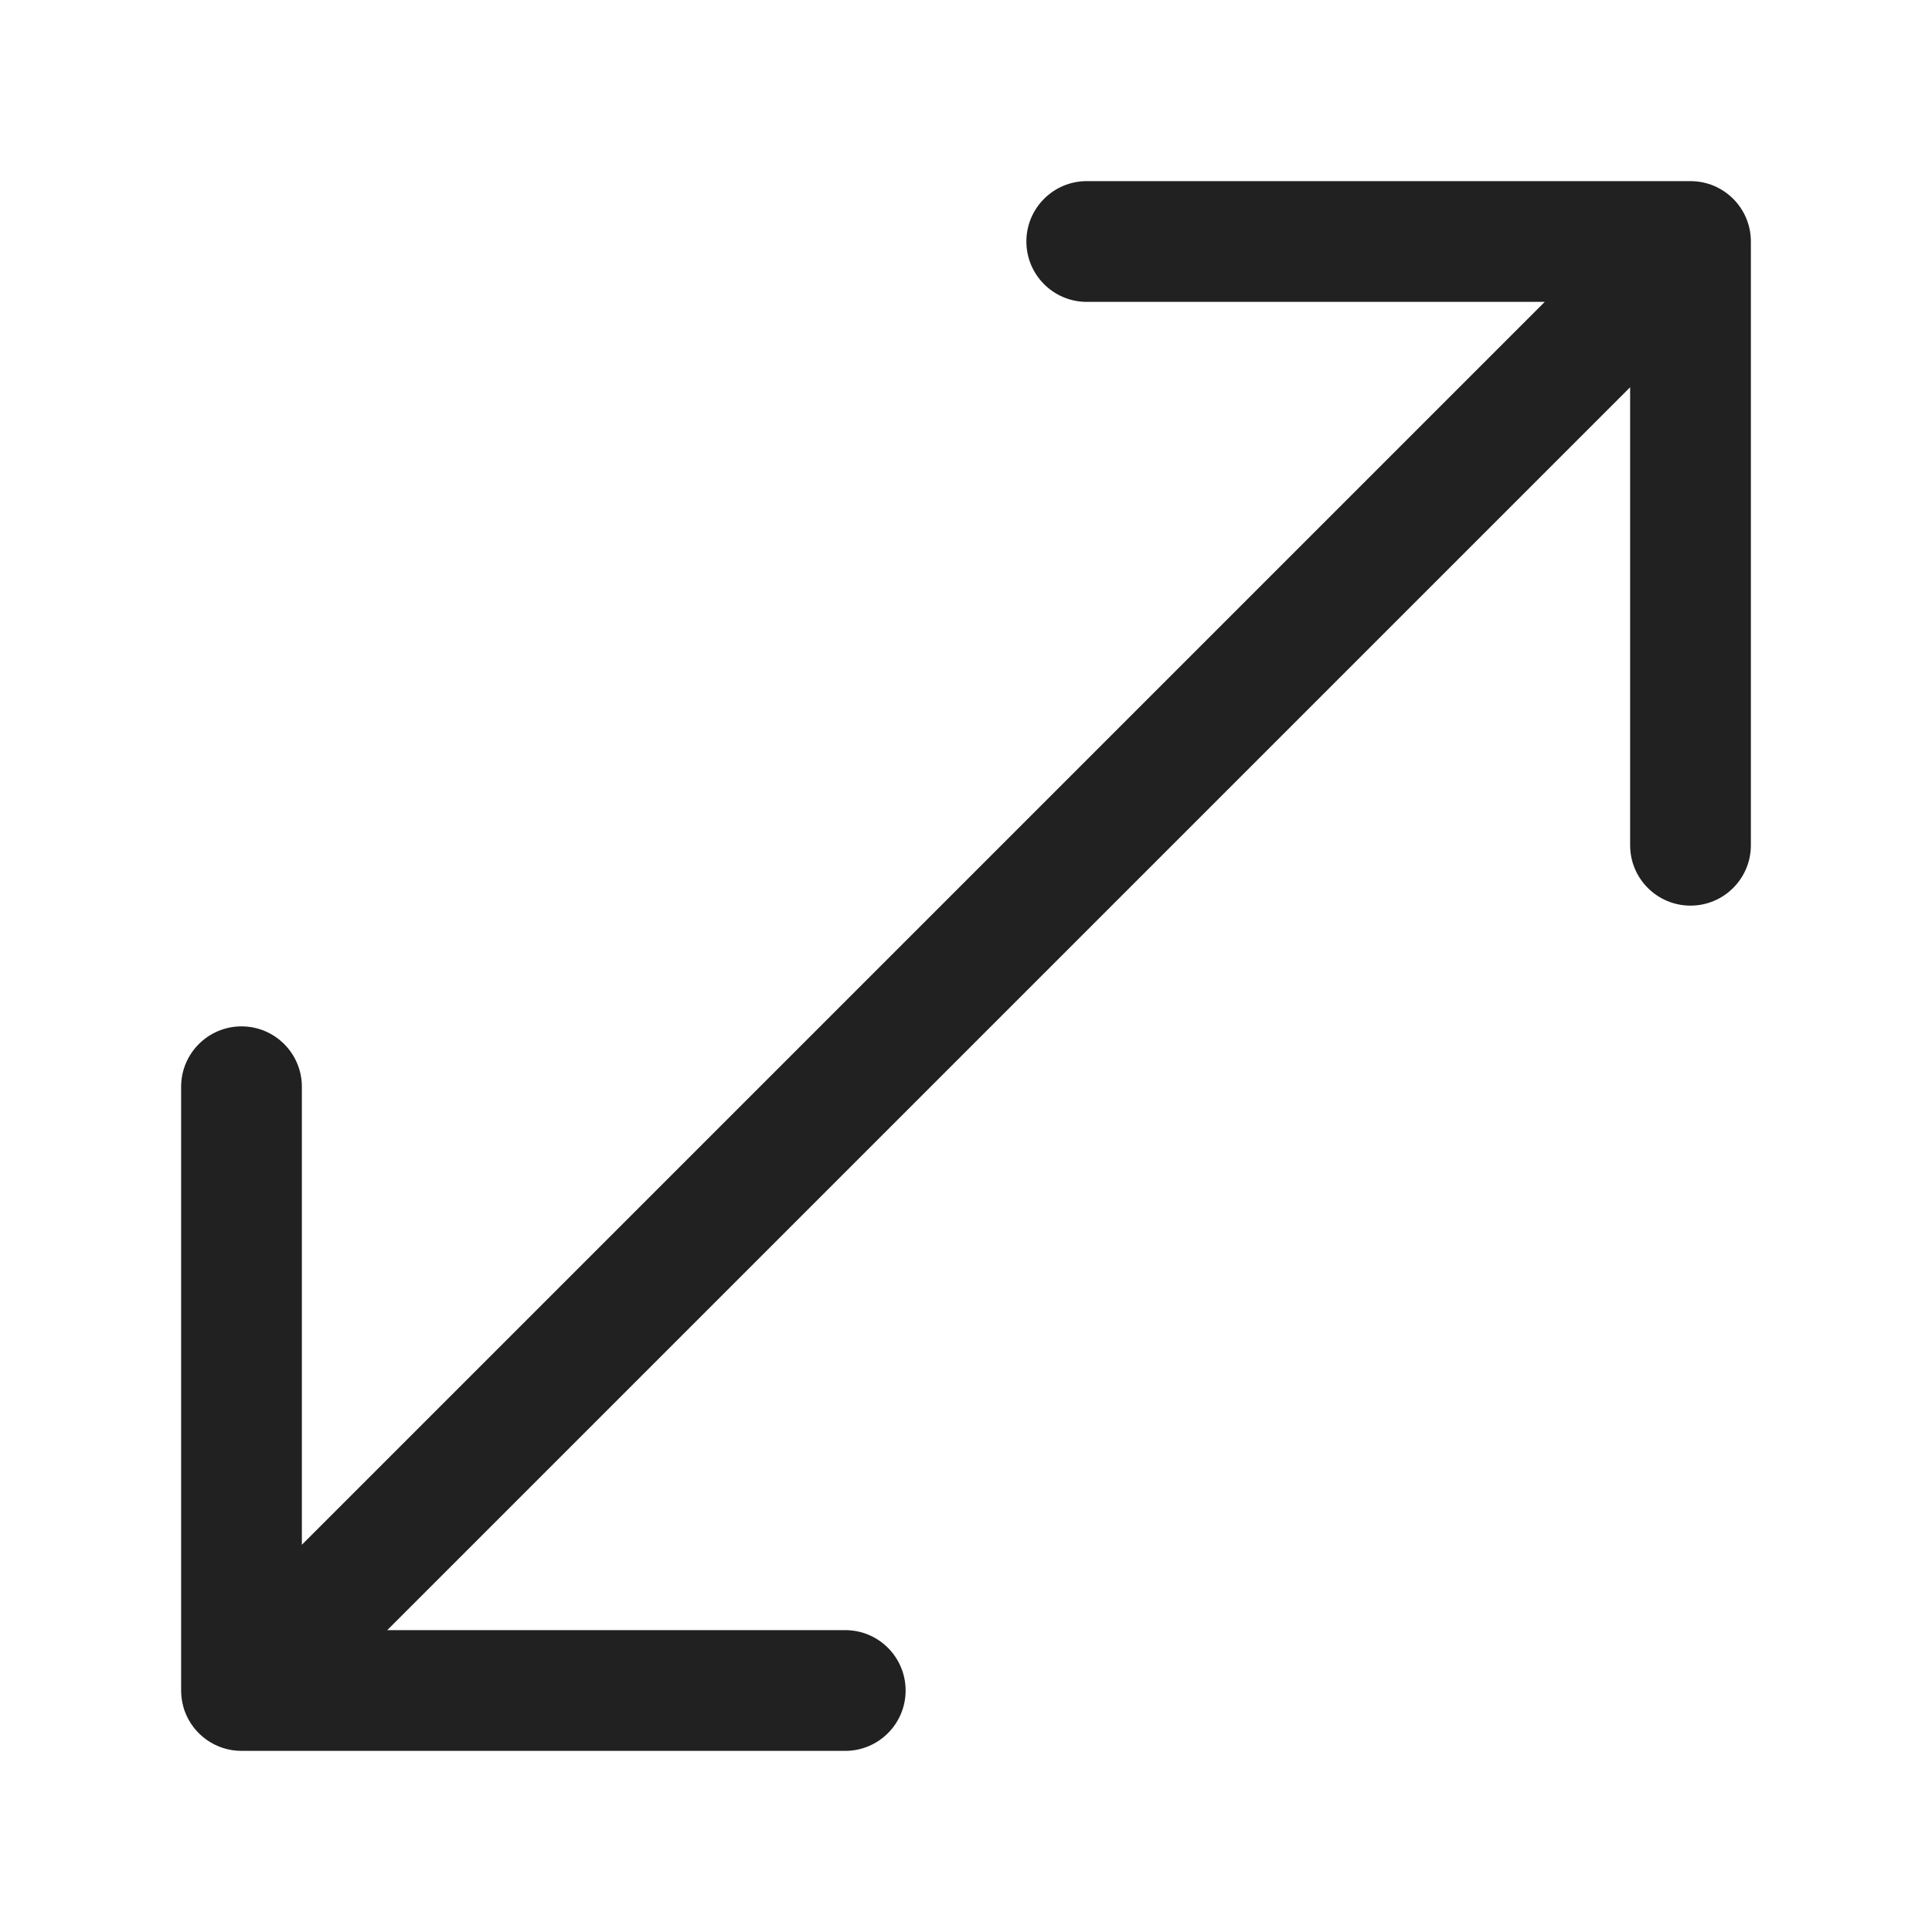
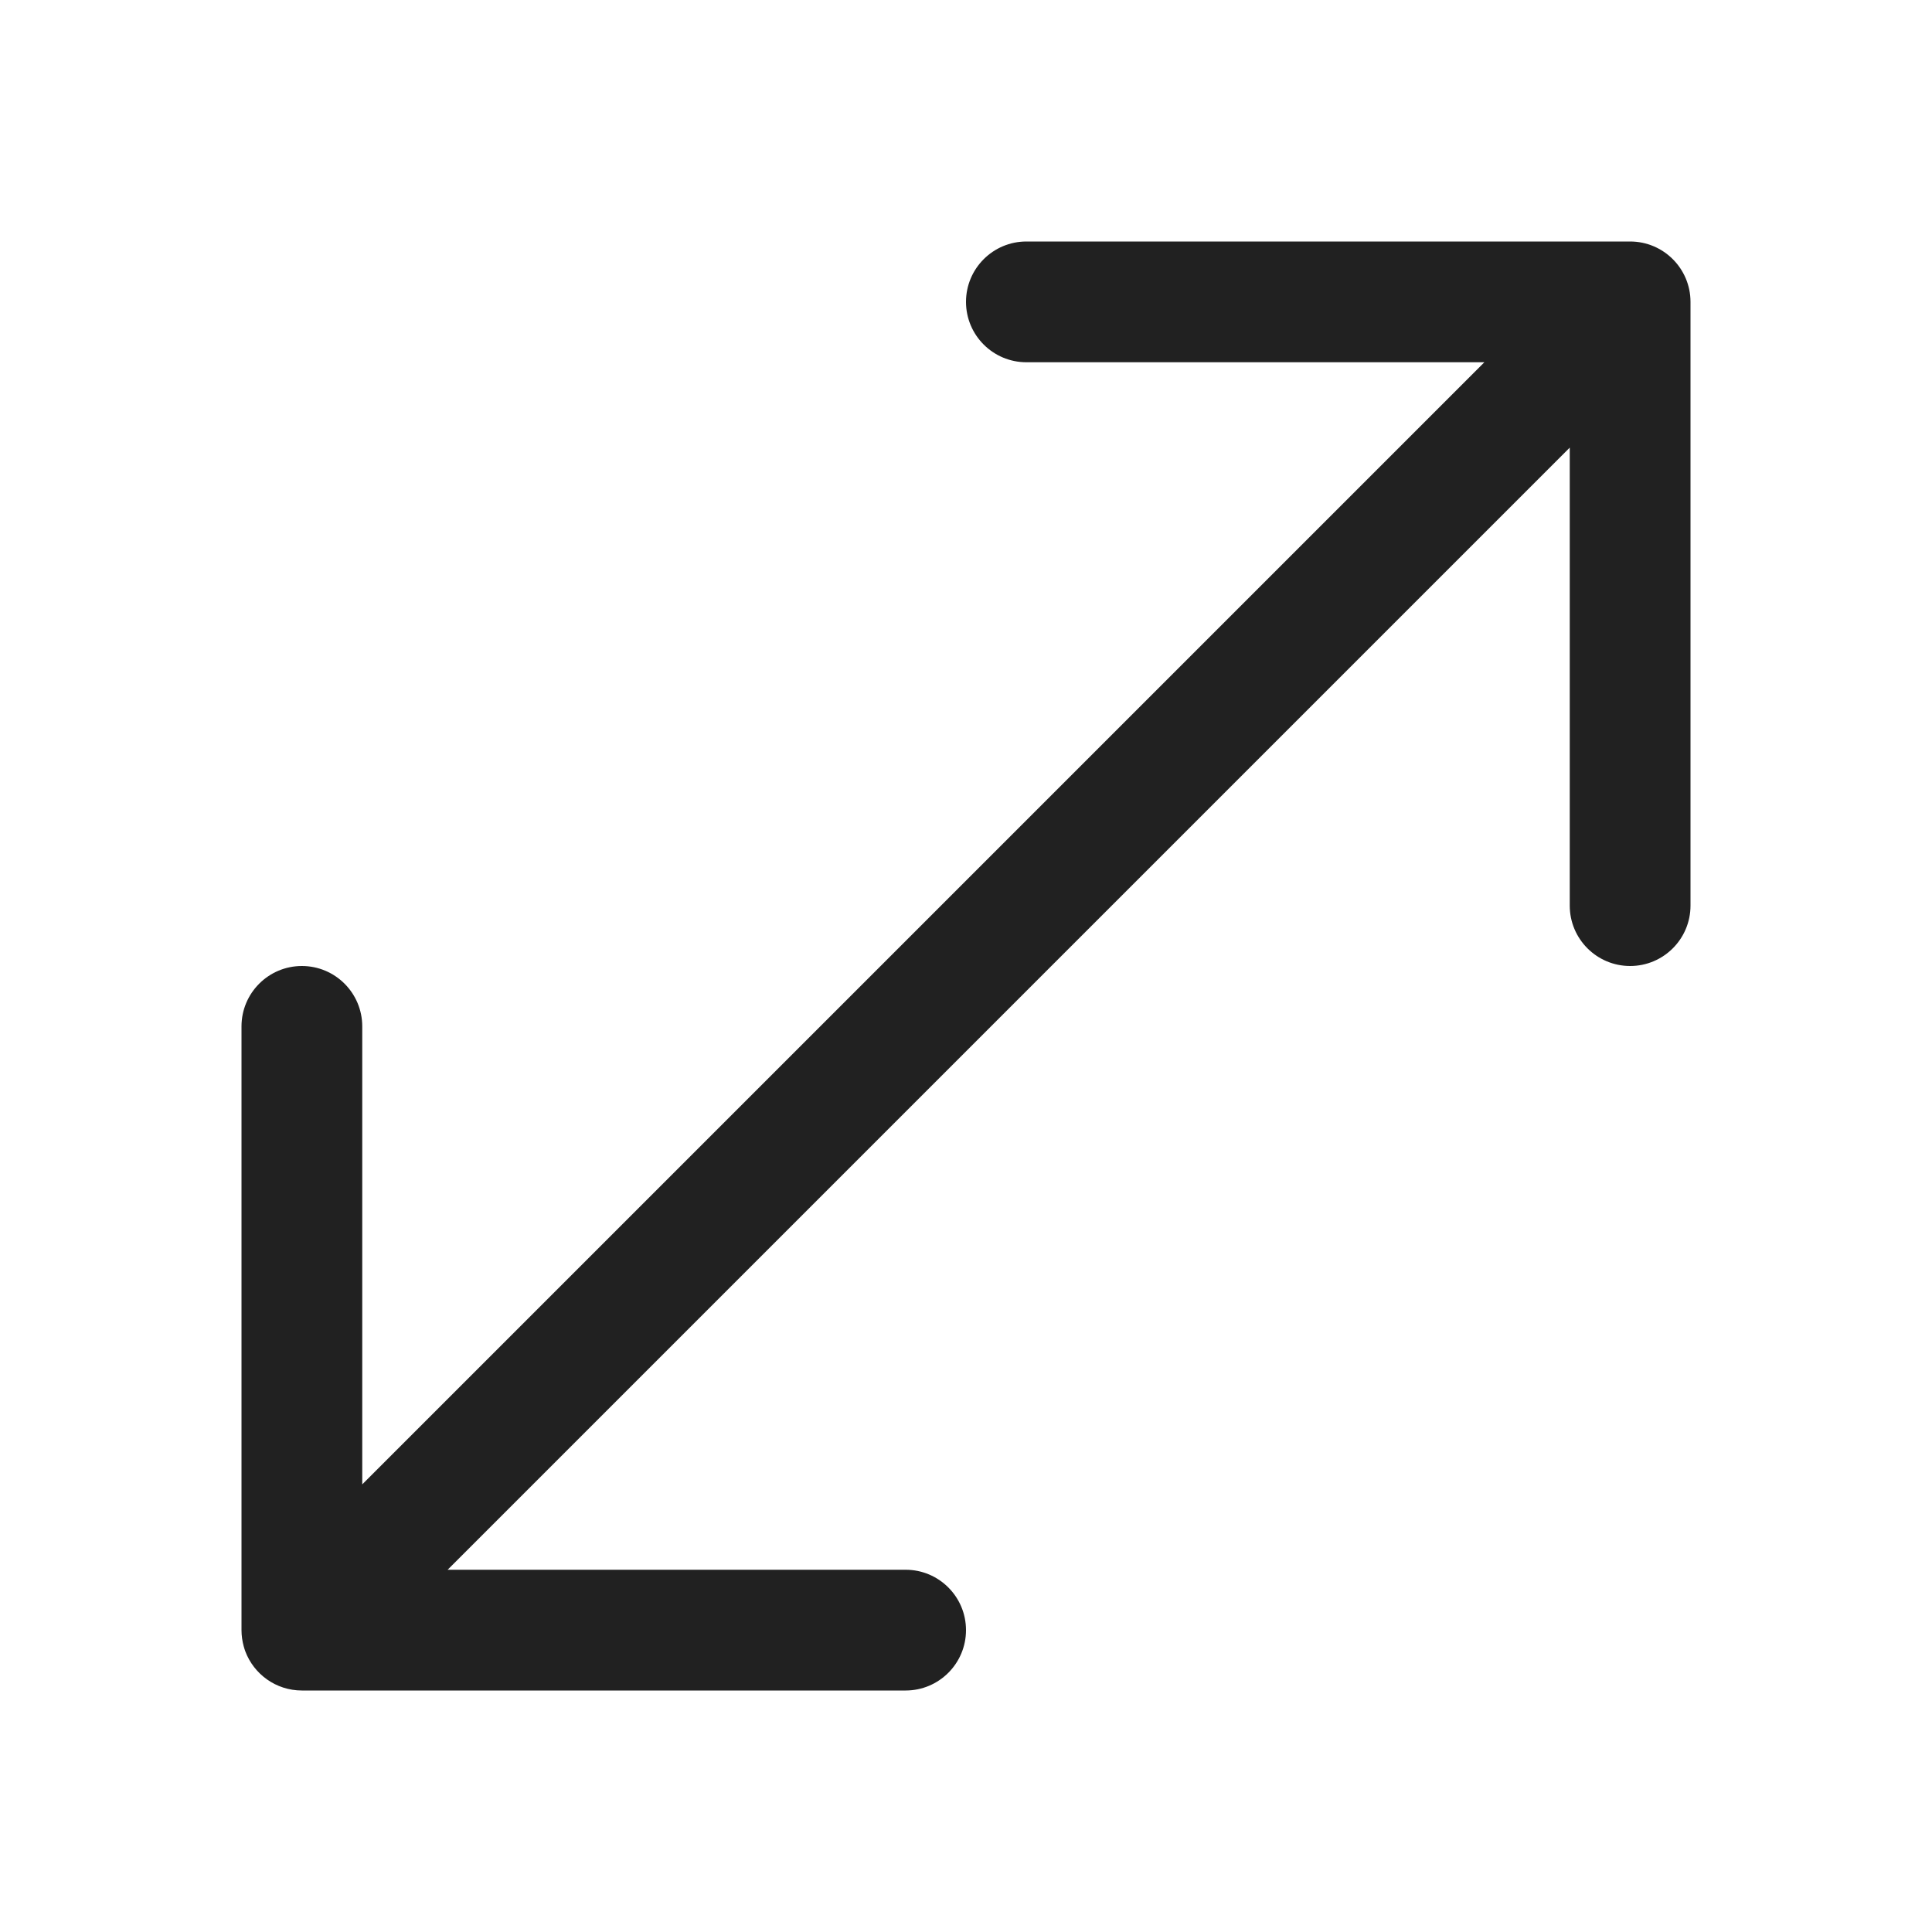
<svg xmlns="http://www.w3.org/2000/svg" width="32" height="32" viewBox="0 0 32 32" fill="none">
-   <path d="M28 3C28.552 3 29 3.448 29 4V14C29 14.552 28.552 15 28 15C27.448 15 27 14.552 27 14V6.414L6.414 27H14C14.552 27 15 27.448 15 28C15 28.552 14.552 29 14 29H4C3.57 29 3.204 28.729 3.062 28.349C3.052 28.322 3.043 28.294 3.036 28.266C3.012 28.181 3 28.092 3 28L3 18C3 17.448 3.448 17 4 17C4.552 17 5 17.448 5 18L5 25.586L25.586 5L18 5C17.448 5 17 4.552 17 4C17 3.448 17.448 3 18 3H28Z" fill="#212121" />
+   <path d="M27 4C27.552 4 28 4.448 28 5V15C28 15.552 27.552 16 27 16C26.448 16 26 15.552 26 15V7.414L7.414 26H15C15.552 26 16 26.448 16 27C16 27.552 15.552 28 15 28H5C4.57 28 4.204 27.729 4.062 27.349C4.052 27.322 4.044 27.294 4.036 27.266C4.013 27.181 4 27.092 4 27V17C4 16.448 4.448 16 5 16C5.552 16 6 16.448 6 17V24.586L24.586 6H17C16.448 6 16 5.552 16 5C16 4.448 16.448 4 17 4H27Z" fill="#212121" />
</svg>
